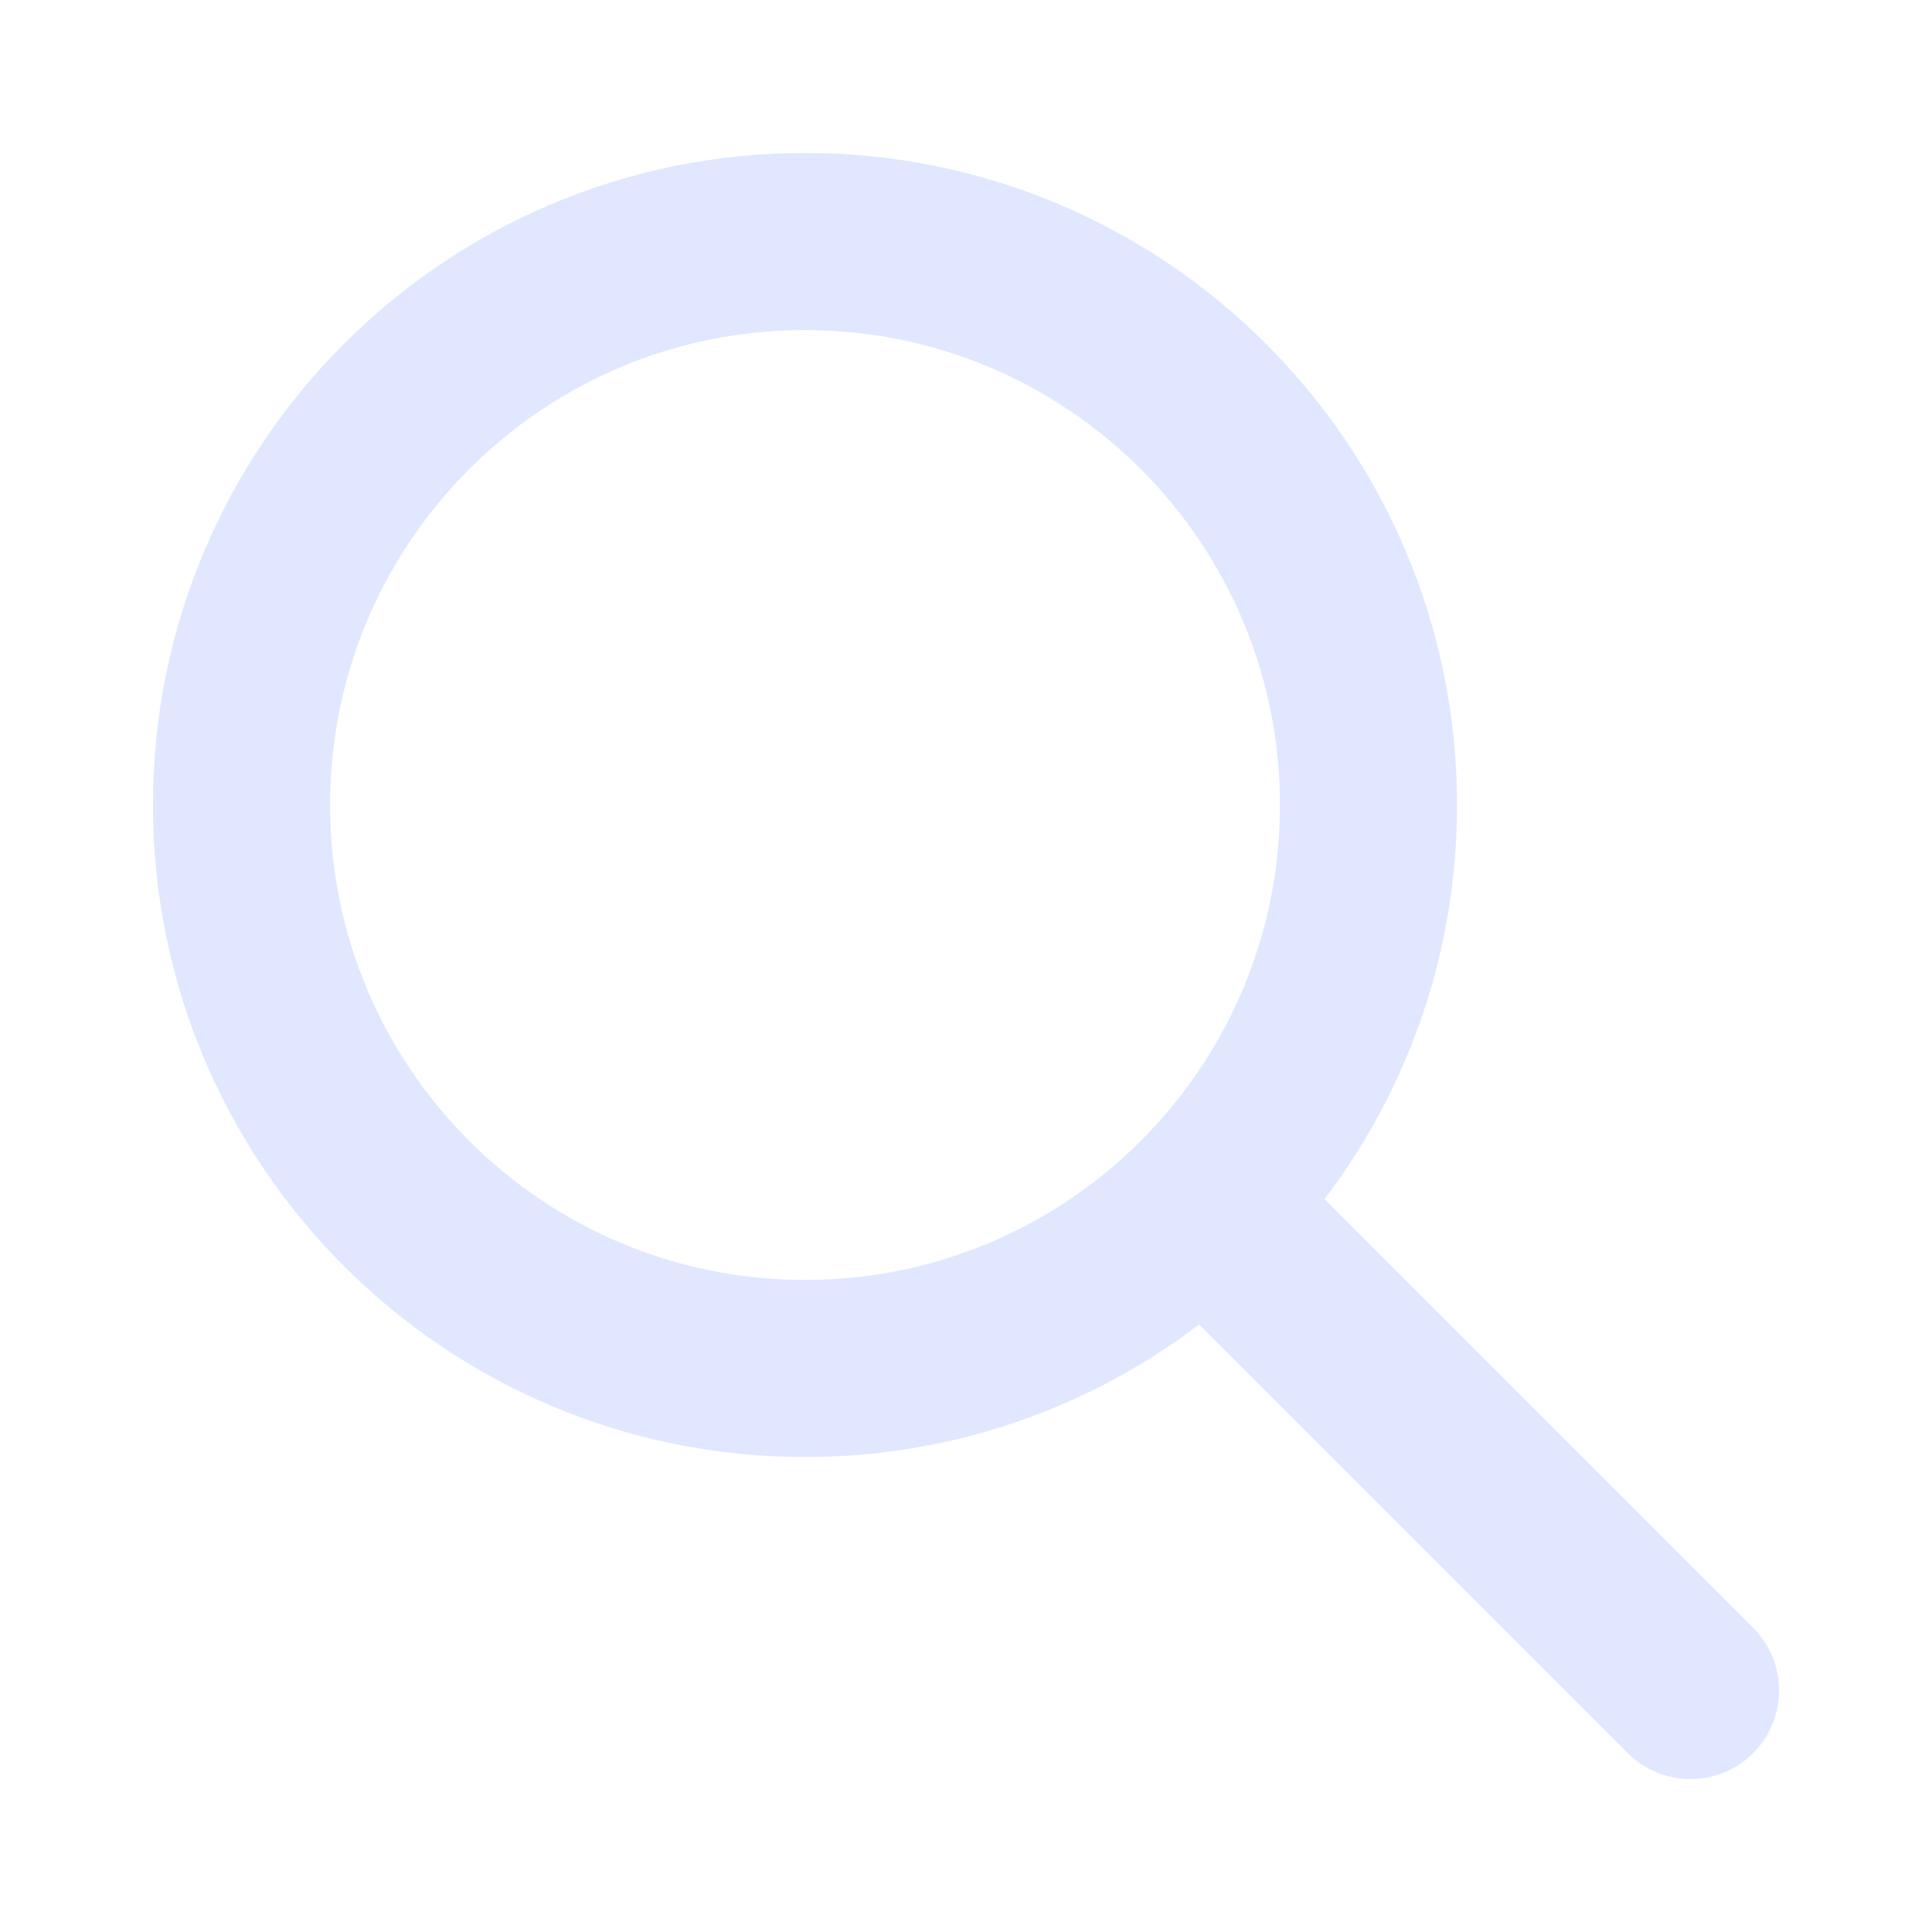
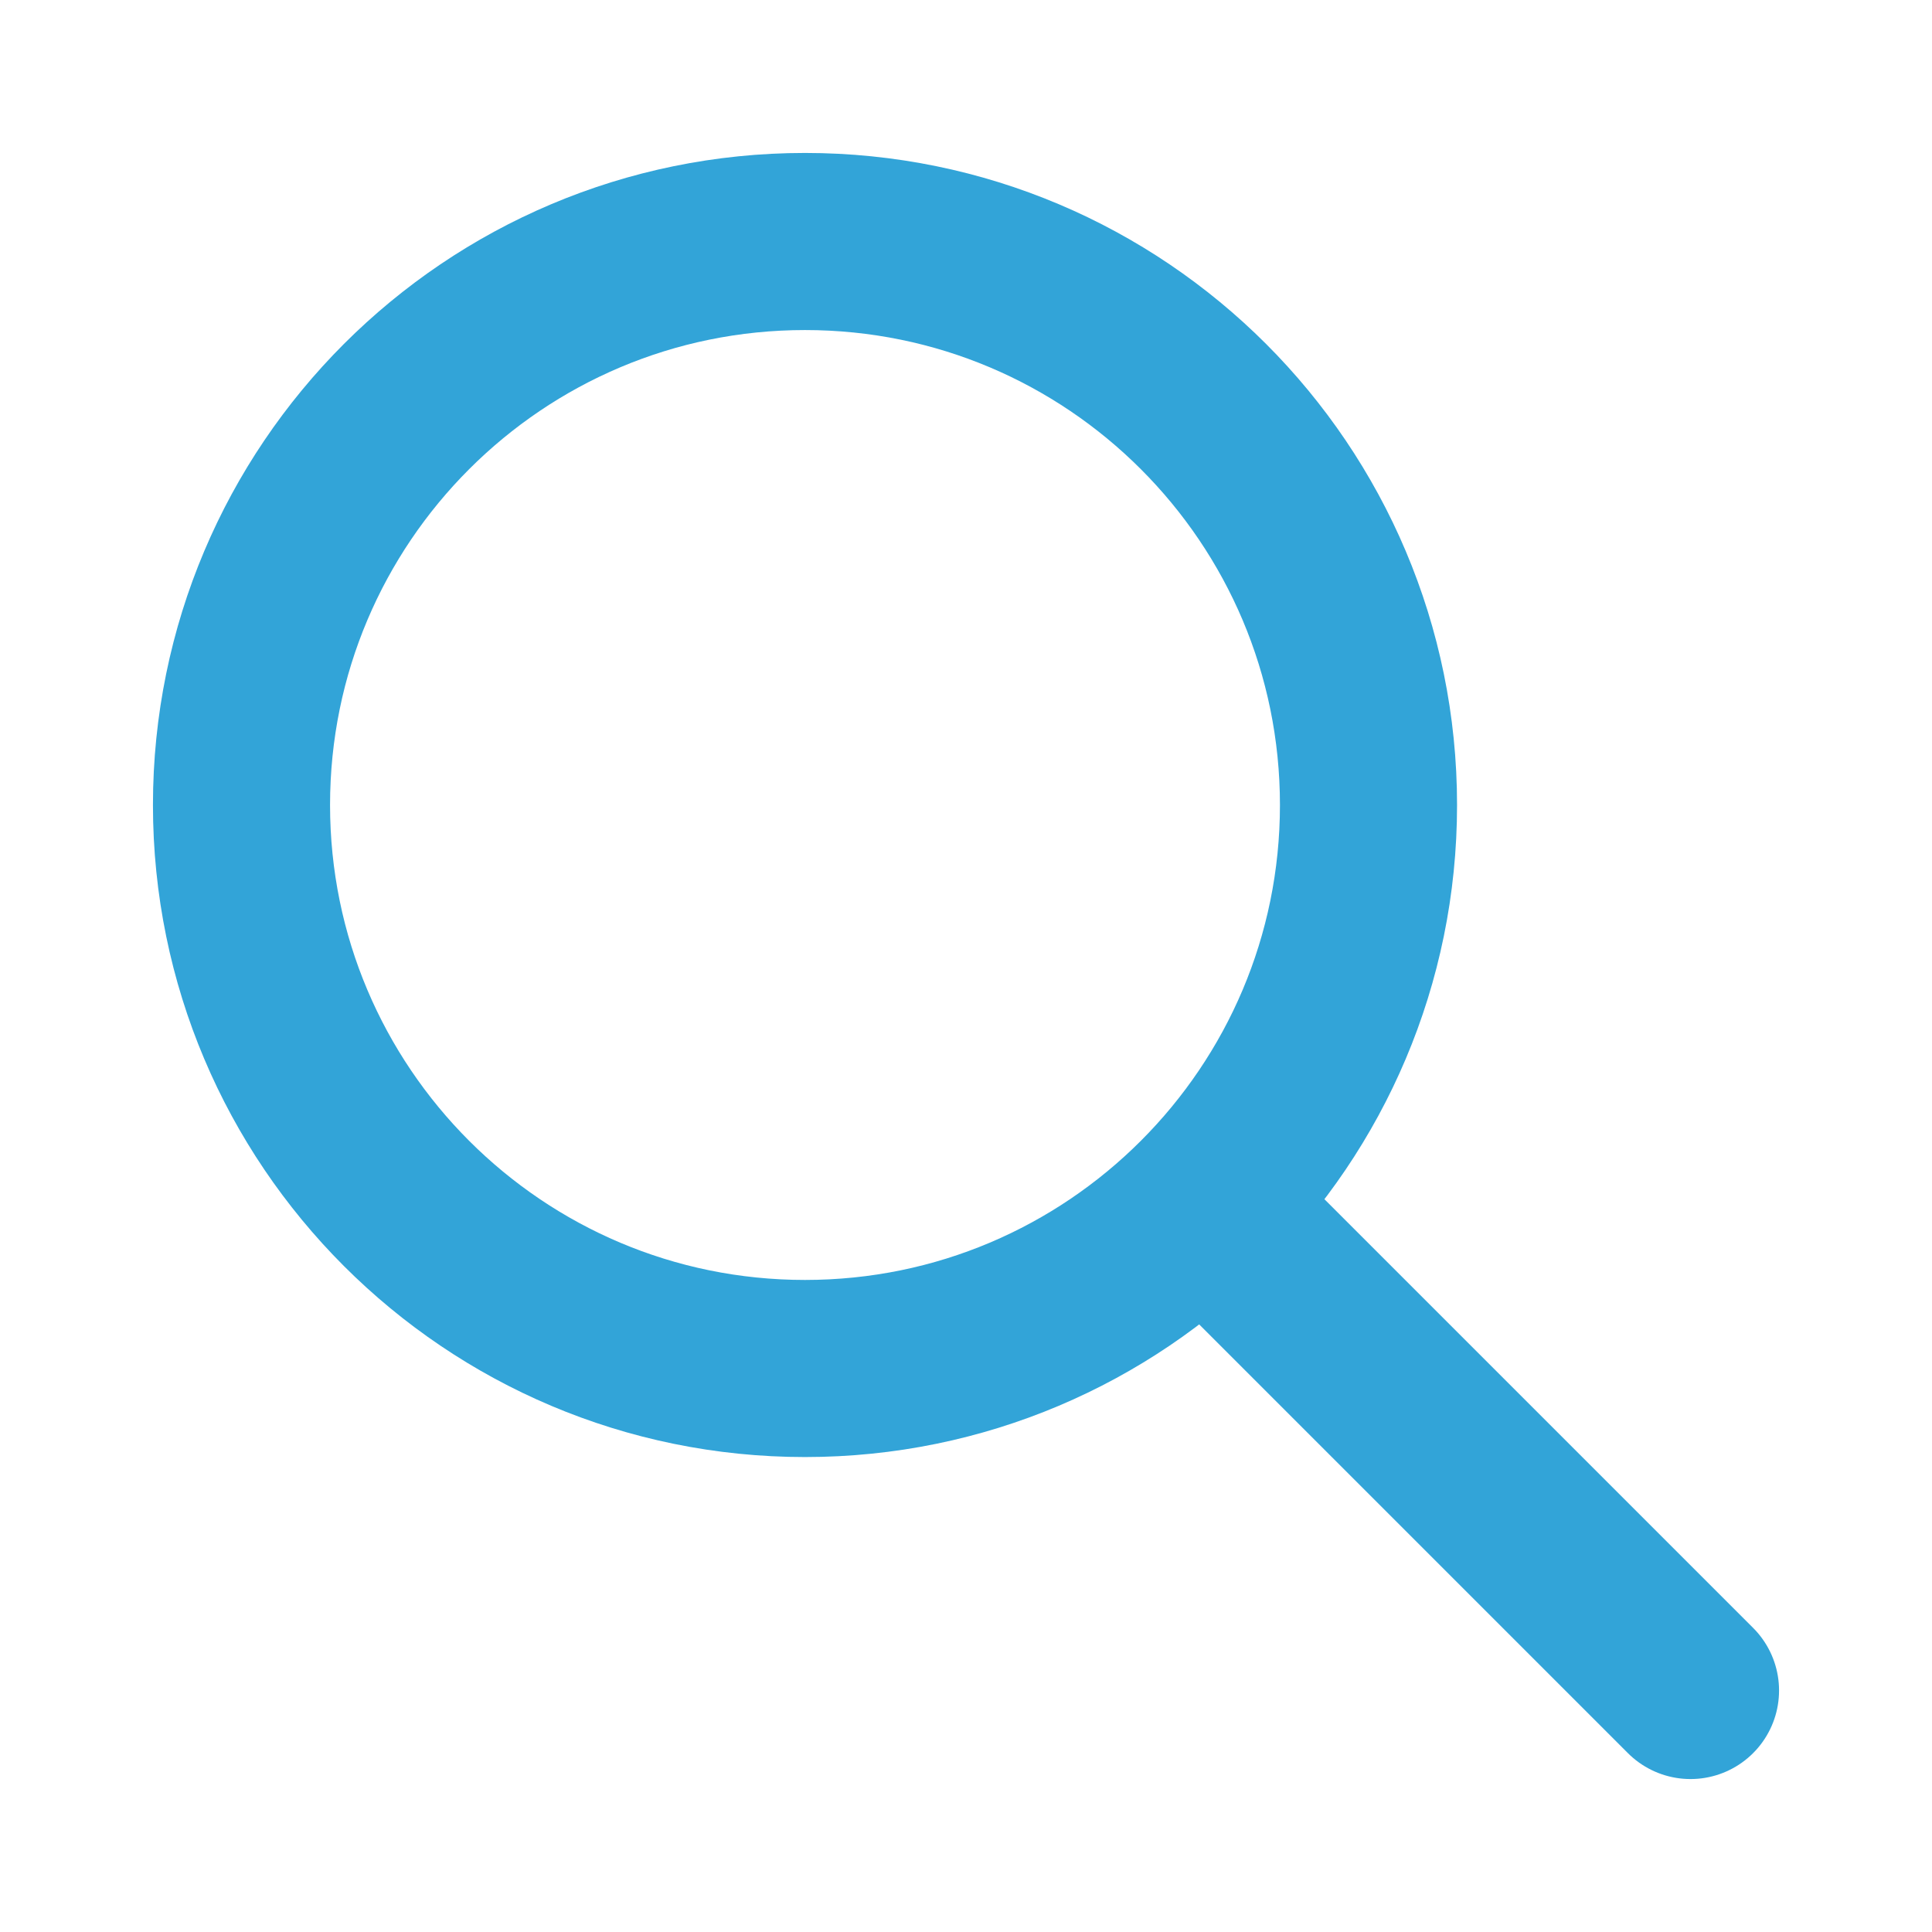
- <svg class="w-4 h-4" viewBox="0 0 24 24" fill="none" stroke="#E0E7FF" stroke-width="2.2">
+ <svg class="w-4 h-4" viewBox="0 0 24 24" fill="none" stroke="#32A4D8" stroke-width="2.2">
  <path stroke-linecap="round" stroke-linejoin="round" d="M21 21l-6-6m2-5a7 7 0 11-14 0 7 7 0 0114 0z" />
</svg>
